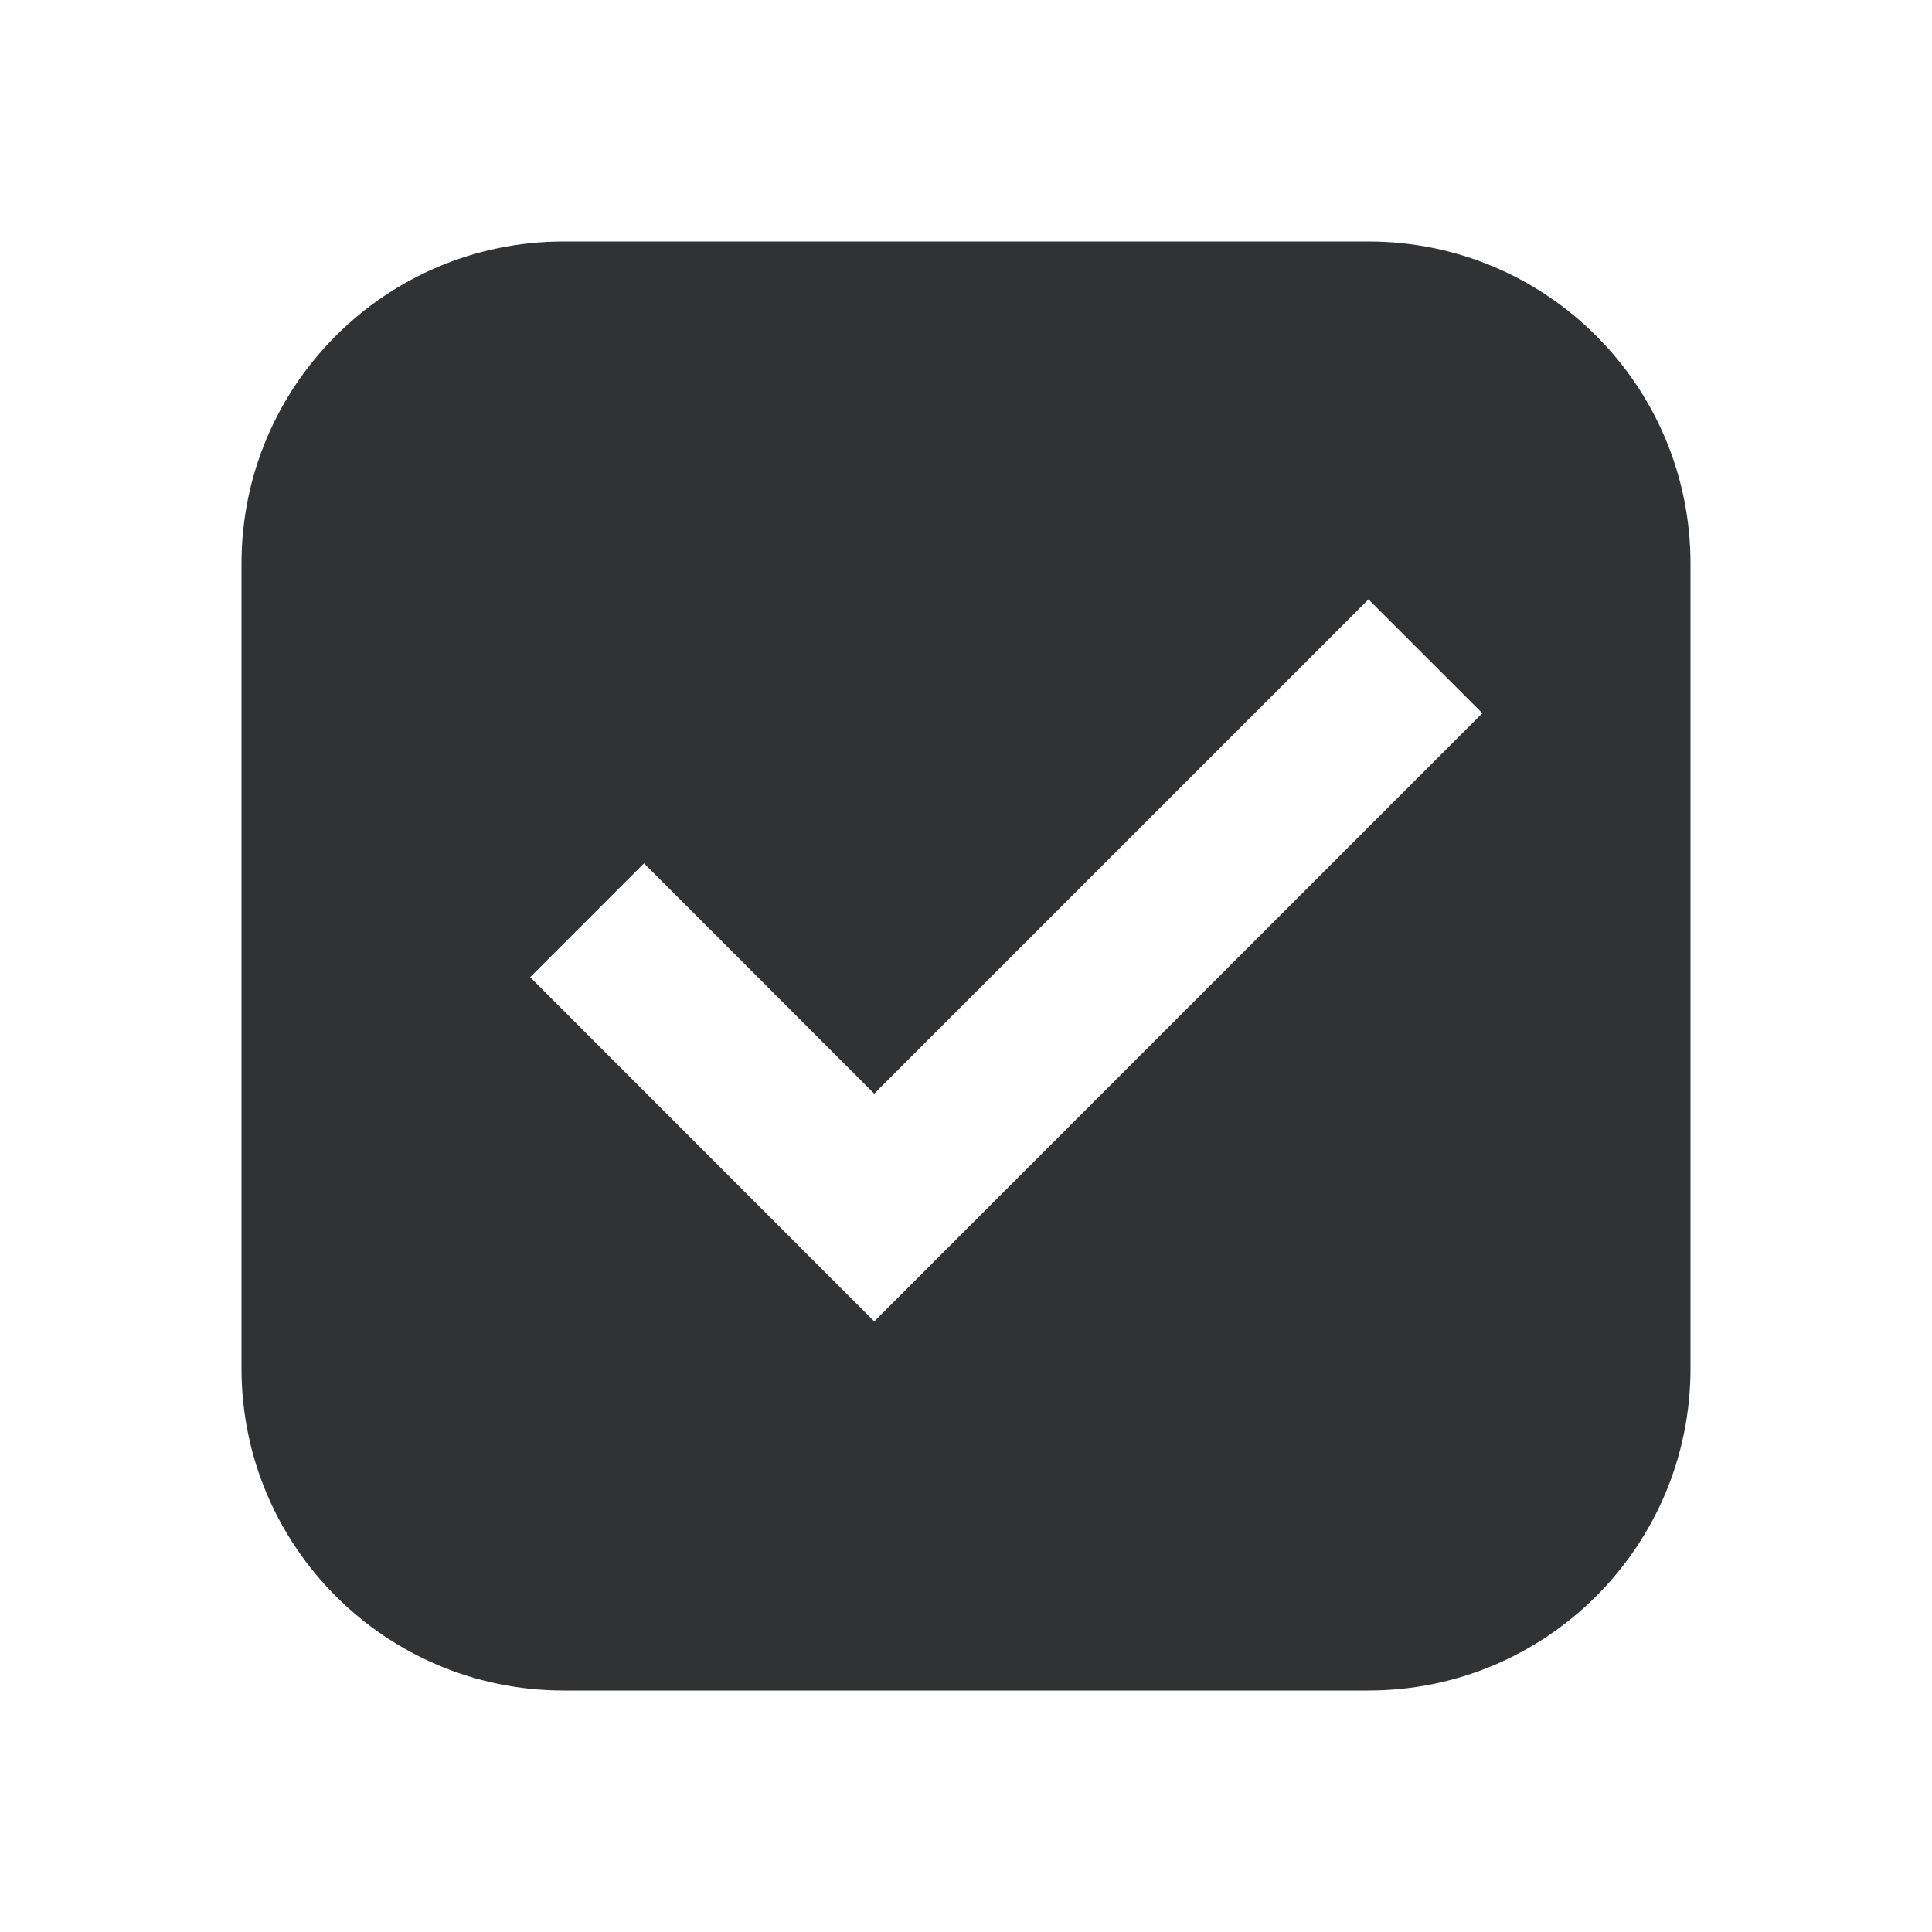
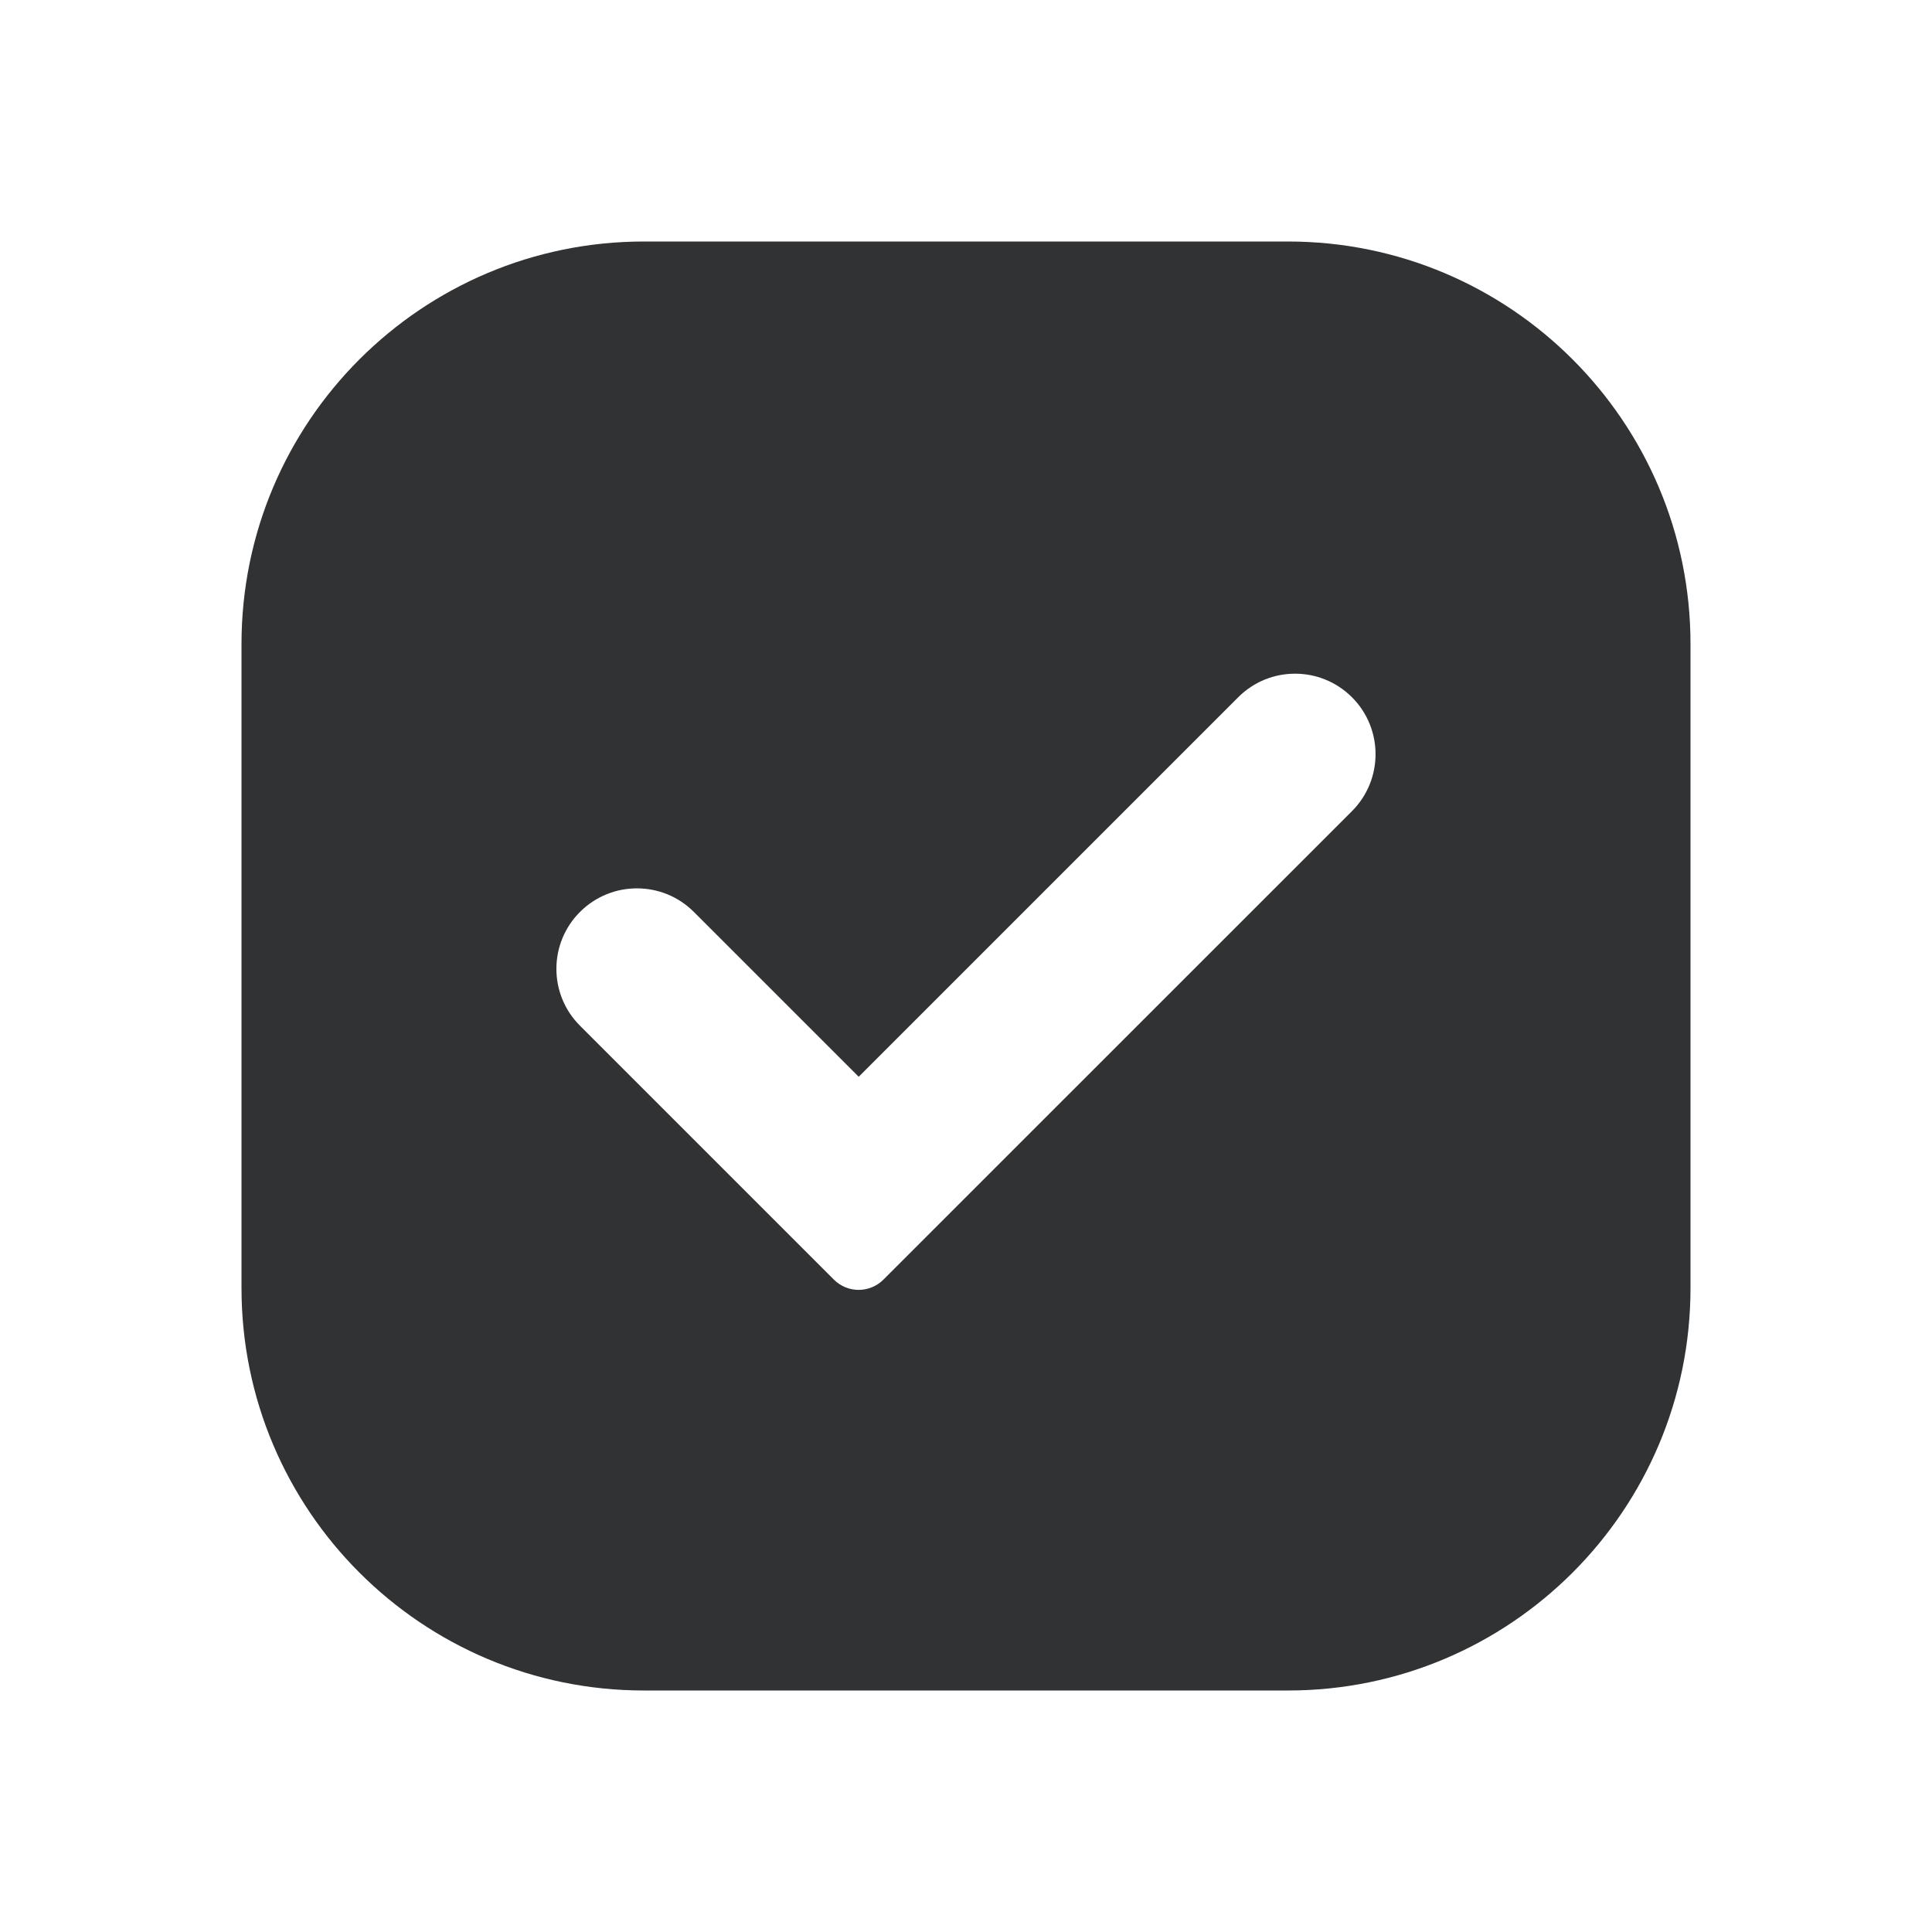
<svg xmlns="http://www.w3.org/2000/svg" width="24" height="24" viewBox="0 0 24 24" fill="none">
-   <path fill-rule="evenodd" clip-rule="evenodd" d="M7 3H17C19.209 3 21 4.791 21 7V17C21 19.209 19.209 21 17 21H7C4.791 21 3 19.209 3 17V7C3 4.791 4.791 3 7 3ZM6.586 12.139L8 10.725L10.86 13.586L17 7.446L18.414 8.86L10.86 16.415L6.586 12.139Z" fill="#313234" />
+   <path fill-rule="evenodd" clip-rule="evenodd" d="M8 3C5.239 3 3 5.239 3 8V16C3 18.761 5.239 21 8 21H16C18.761 21 21 18.761 21 16V8C21 5.239 18.761 3 16 3H8ZM15.381 8.662L10.667 13.376L8.619 11.328C8.229 10.938 7.596 10.938 7.205 11.328C6.814 11.719 6.814 12.352 7.205 12.742L10.358 15.895C10.528 16.066 10.805 16.066 10.975 15.895L16.795 10.076C17.185 9.685 17.185 9.052 16.795 8.662C16.404 8.271 15.771 8.271 15.381 8.662Z" fill="#313234" />
</svg>
